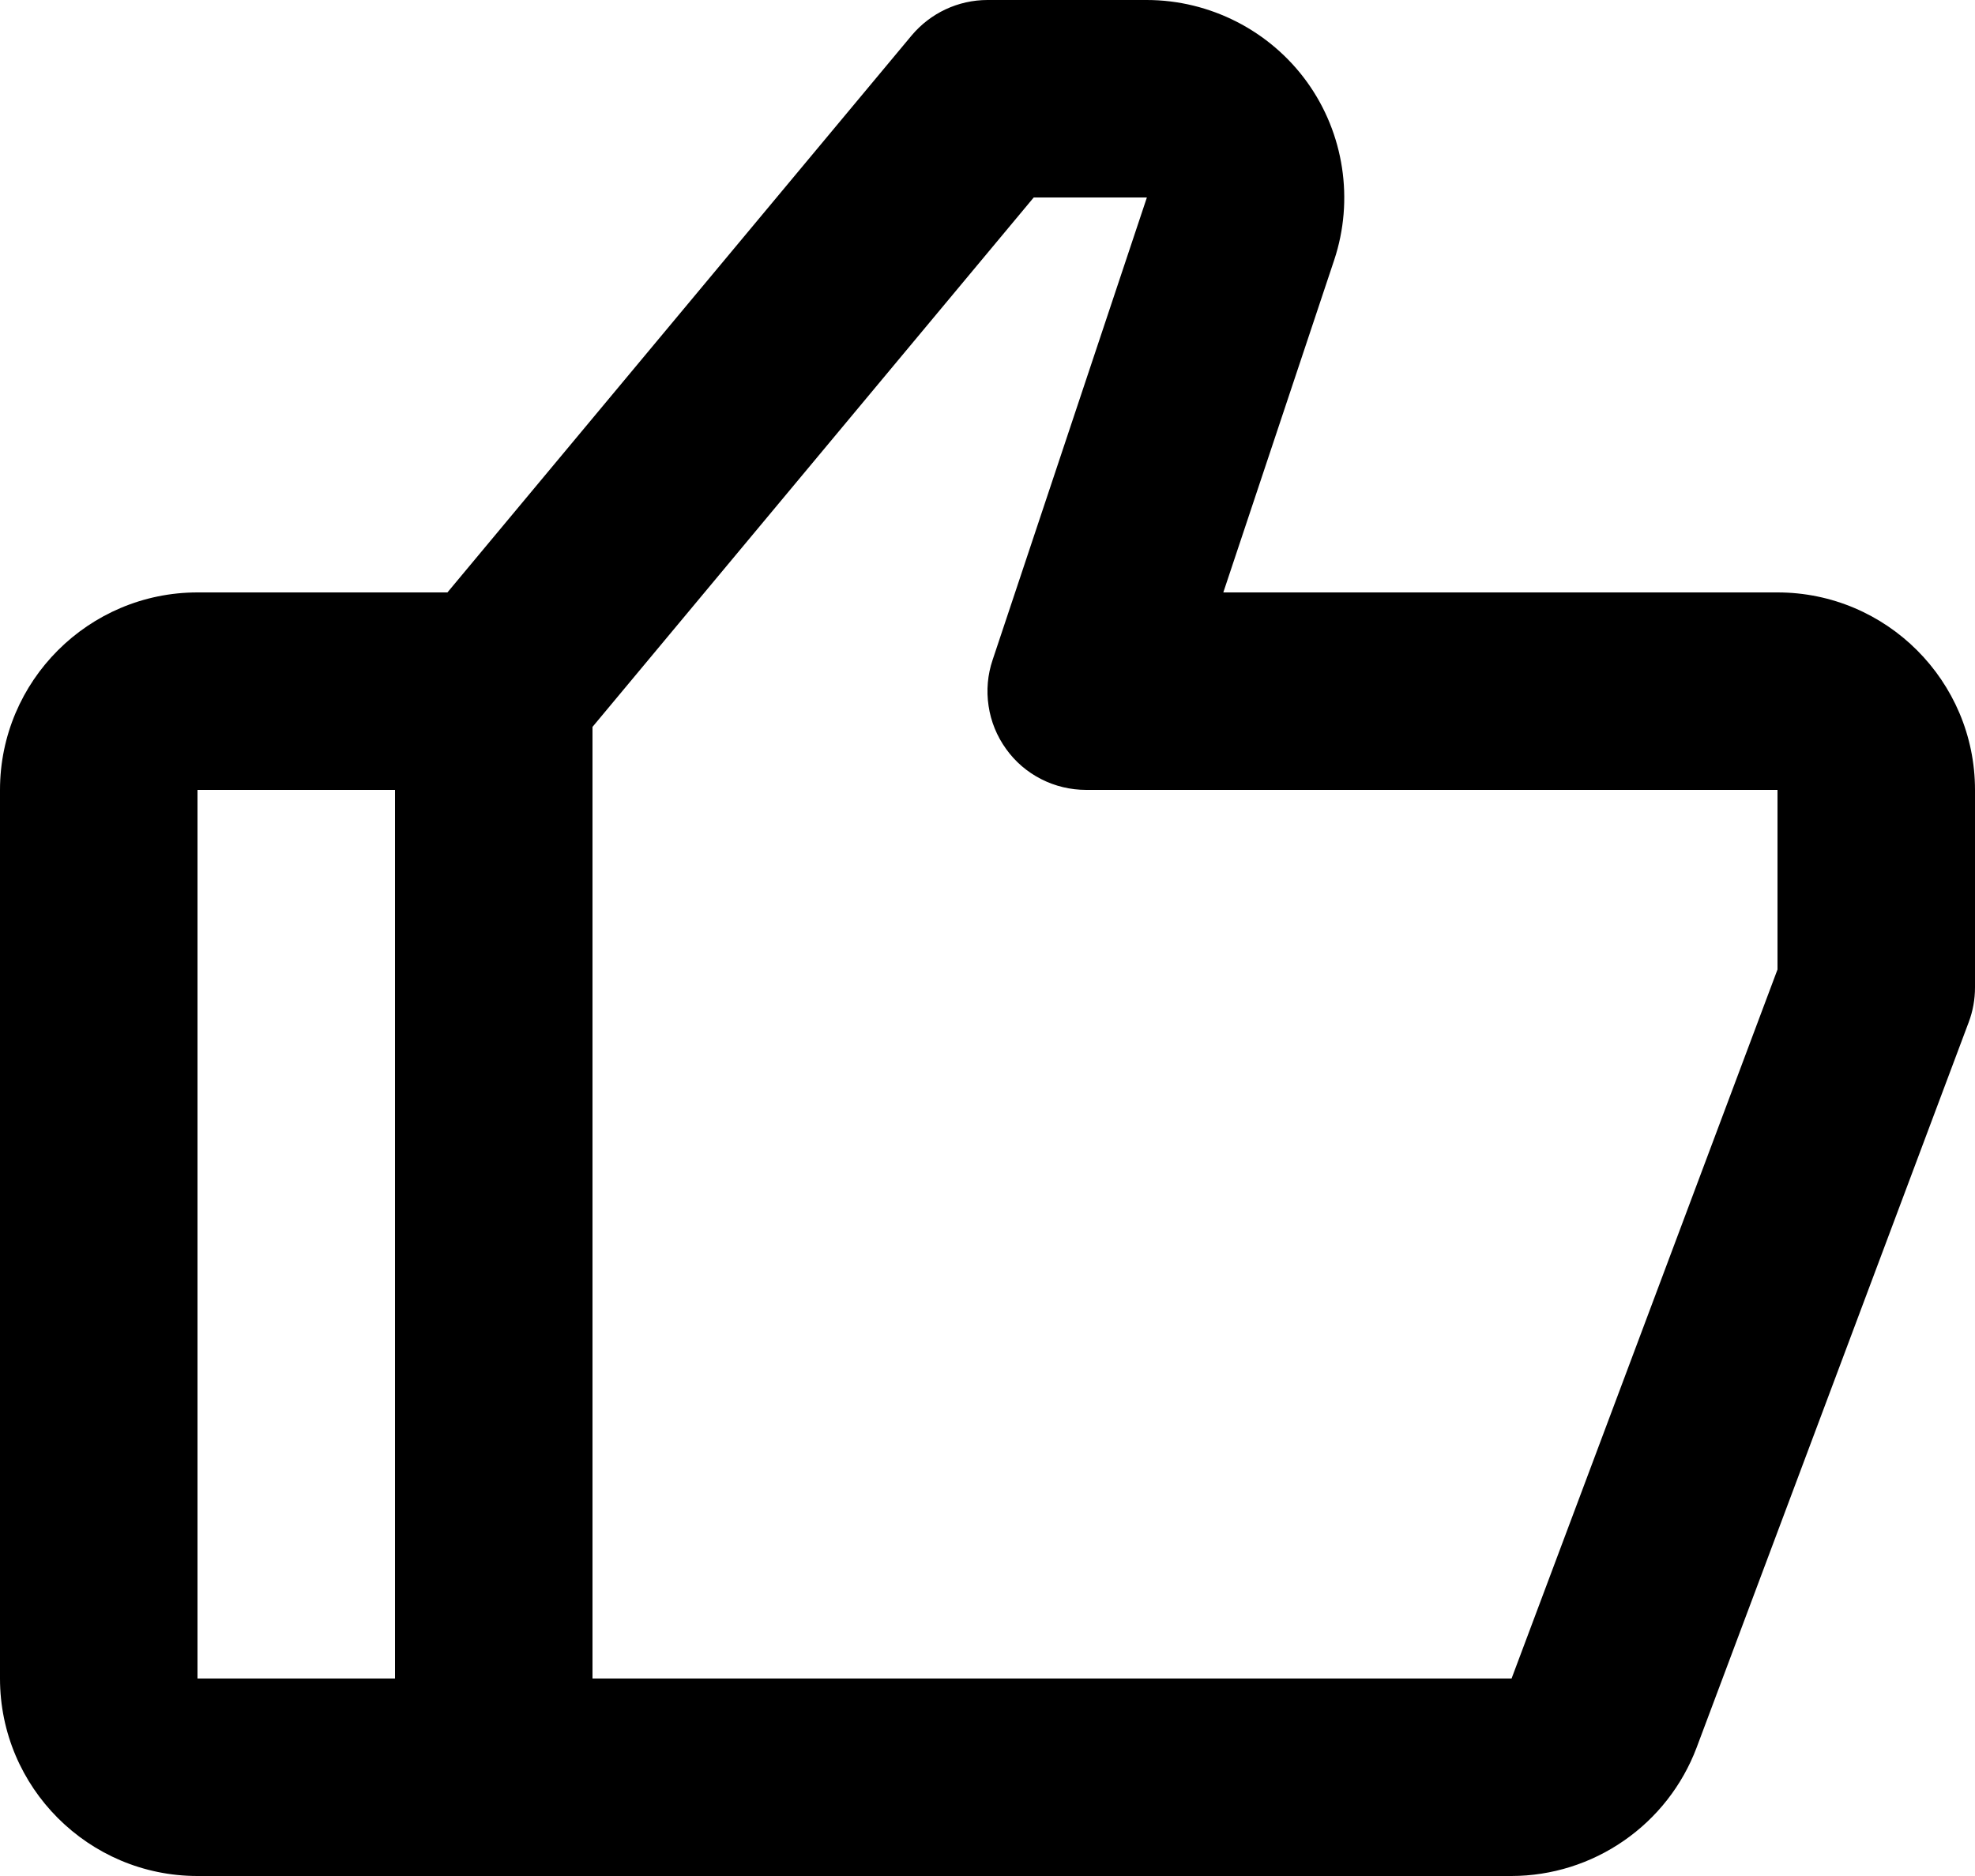
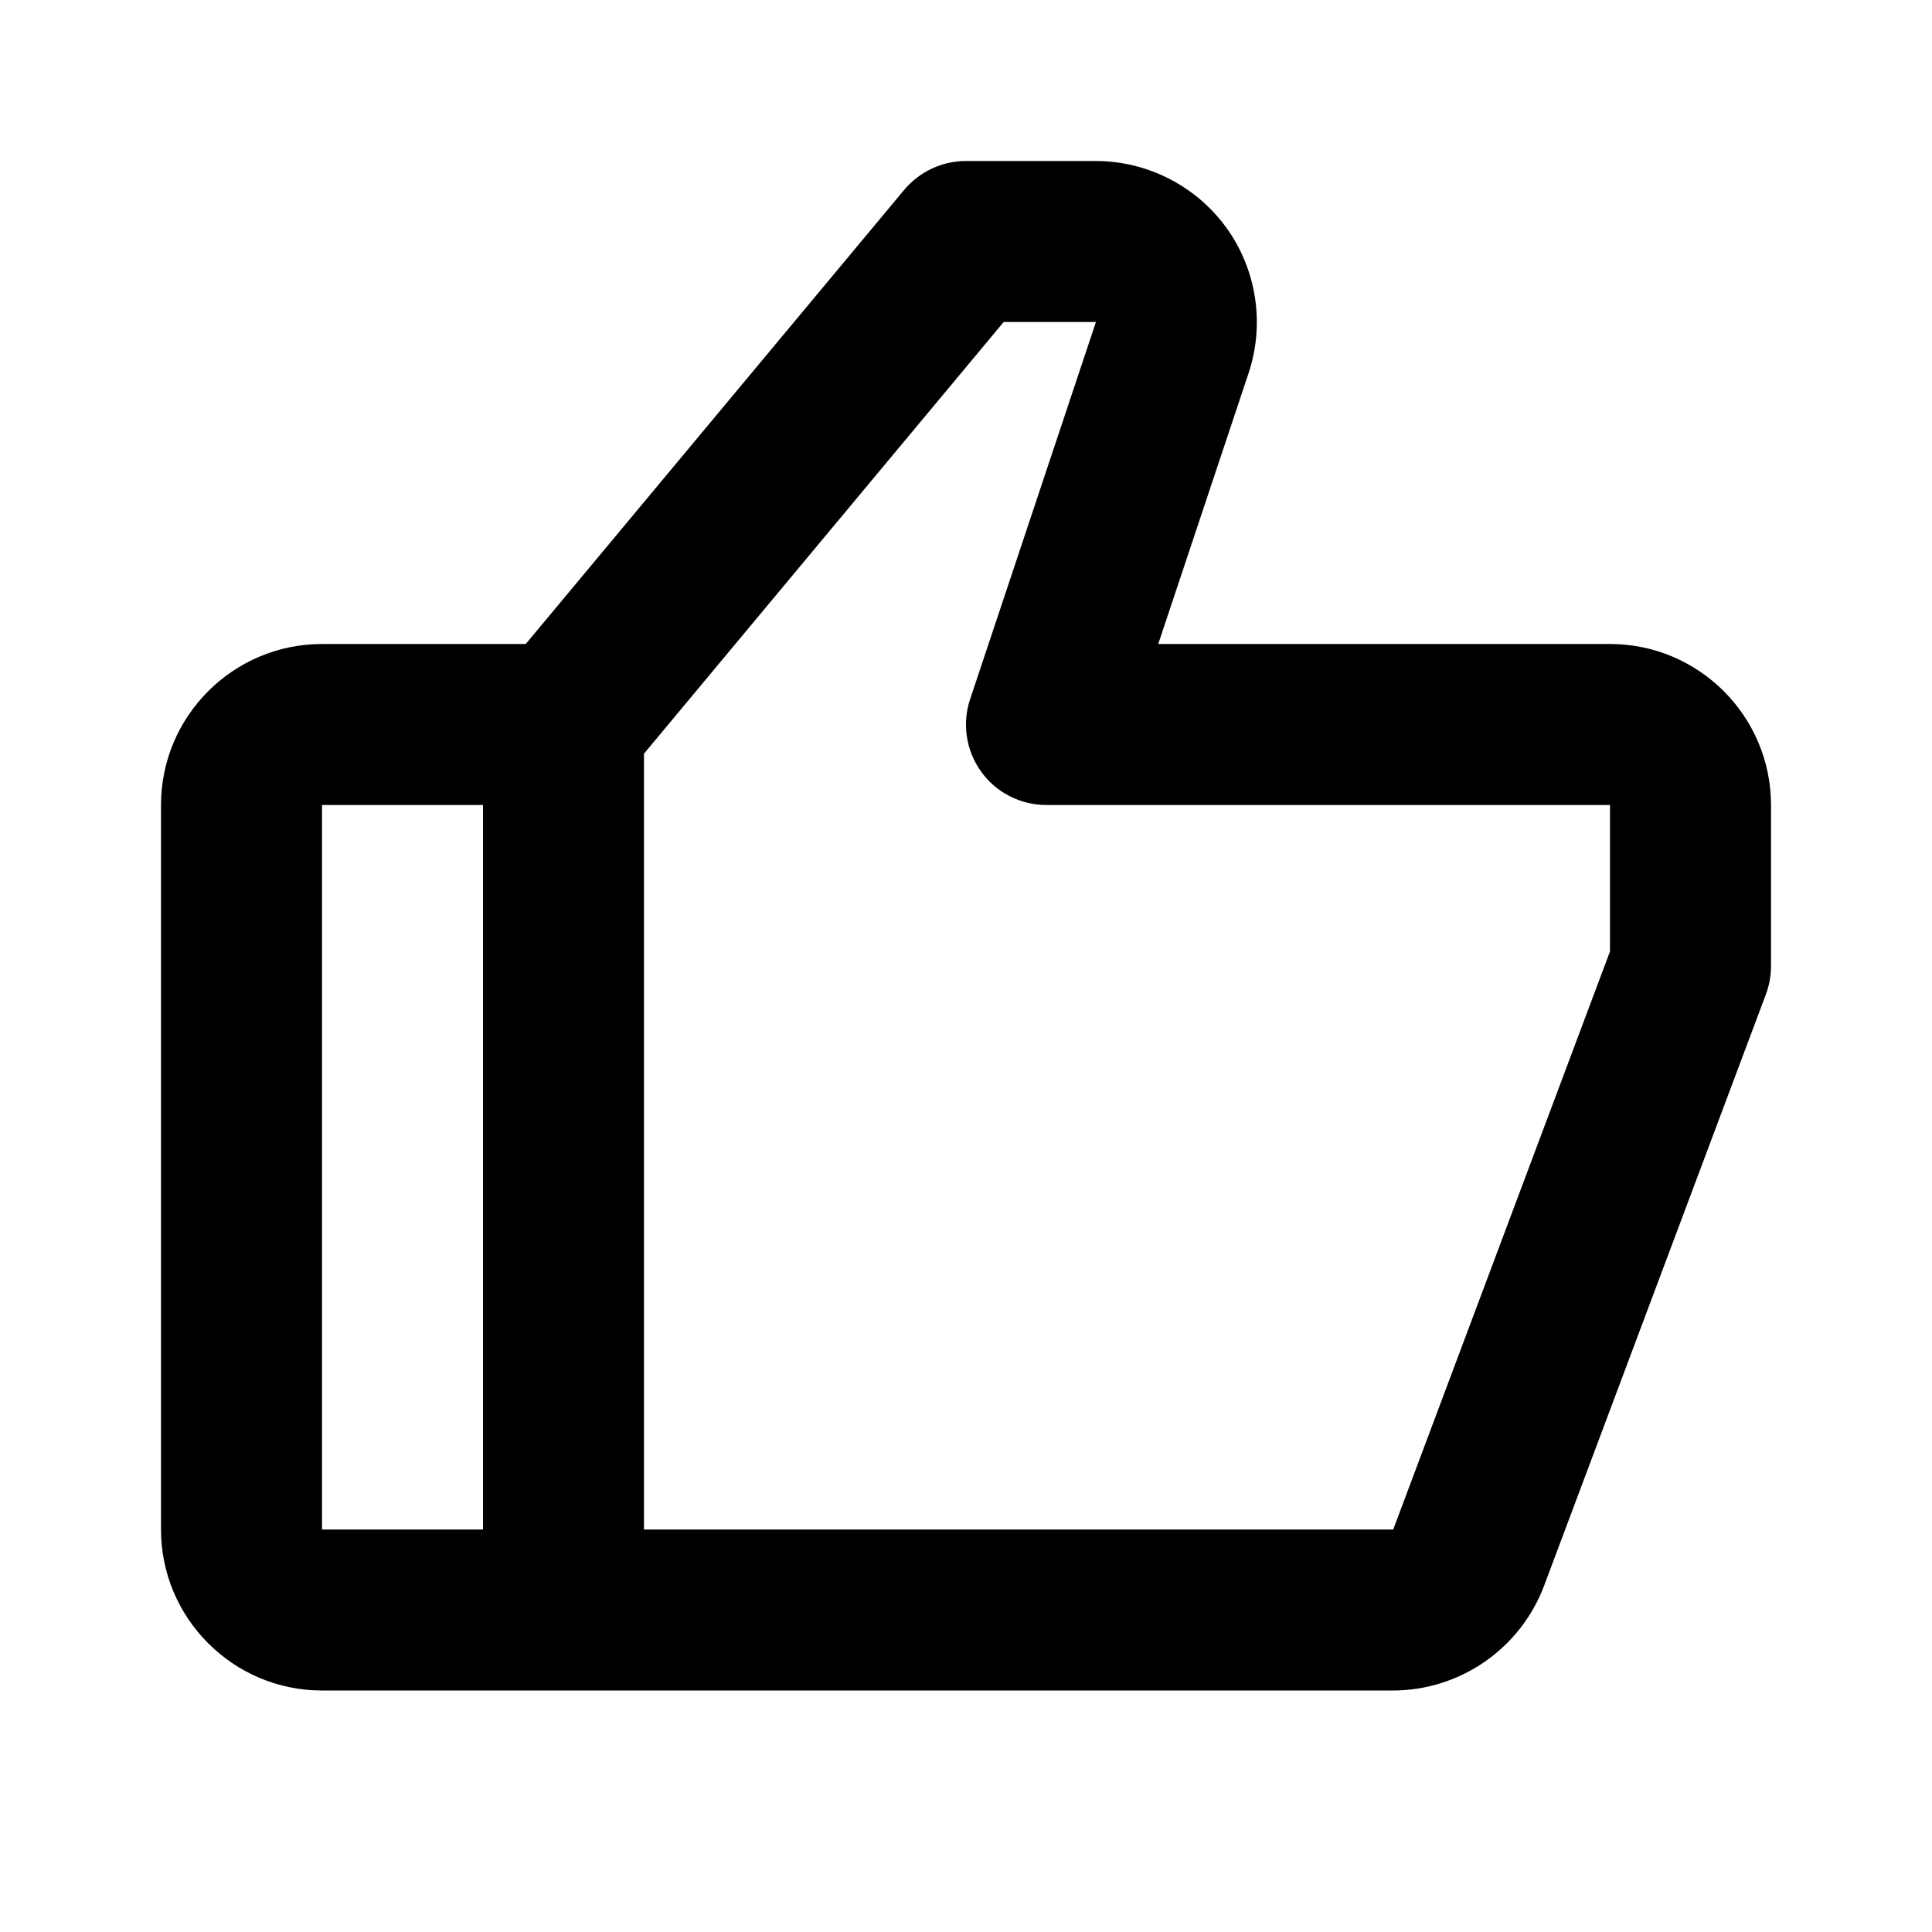
- <svg xmlns="http://www.w3.org/2000/svg" width="20" height="19" viewBox="0 0 20 19" fill="none">
-   <path d="M18 6H12.388L13.511 2.633C13.713 2.025 13.611 1.351 13.236 0.831C12.861 0.311 12.253 0 11.612 0H10C9.703 0 9.422 0.132 9.231 0.36L4.531 6H2C0.897 6 0 6.897 0 8V17C0 18.103 0.897 19 2 19H15.307C15.714 18.999 16.111 18.874 16.445 18.642C16.78 18.41 17.036 18.082 17.18 17.702L19.937 10.351C19.979 10.239 20 10.12 20 10V8C20 6.897 19.103 6 18 6ZM2 8H4V17H2V8ZM18 9.819L15.307 17H6V7.362L10.468 2H11.614L10.052 6.683C10.001 6.833 9.987 6.994 10.011 7.15C10.034 7.307 10.095 7.456 10.188 7.585C10.28 7.714 10.402 7.819 10.544 7.891C10.685 7.963 10.841 8 11 8H18V9.819Z" fill="black" />
+ <svg xmlns="http://www.w3.org/2000/svg" width="24" height="24" viewBox="0 0 24 24" fill="none">
+   <path d="M20 8H14.388L15.511 4.633C15.713 4.025 15.611 3.351 15.236 2.831C14.861 2.311 14.253 2 13.612 2H12C11.703 2 11.422 2.132 11.231 2.36L6.531 8H4C2.897 8 2 8.897 2 10V19C2 20.103 2.897 21 4 21H17.307C17.714 20.999 18.111 20.874 18.445 20.642C18.78 20.41 19.036 20.082 19.18 19.702L21.937 12.351C21.979 12.239 22 12.12 22 12V10C22 8.897 21.103 8 20 8ZM4 10H6V19H4V10ZM20 11.819L17.307 19H8V9.362L12.468 4H13.614L12.052 8.683C12.001 8.833 11.987 8.994 12.011 9.15C12.034 9.307 12.095 9.456 12.188 9.585C12.28 9.714 12.402 9.819 12.544 9.891C12.685 9.963 12.841 10 13 10H20V11.819Z" fill="black" />
</svg>
